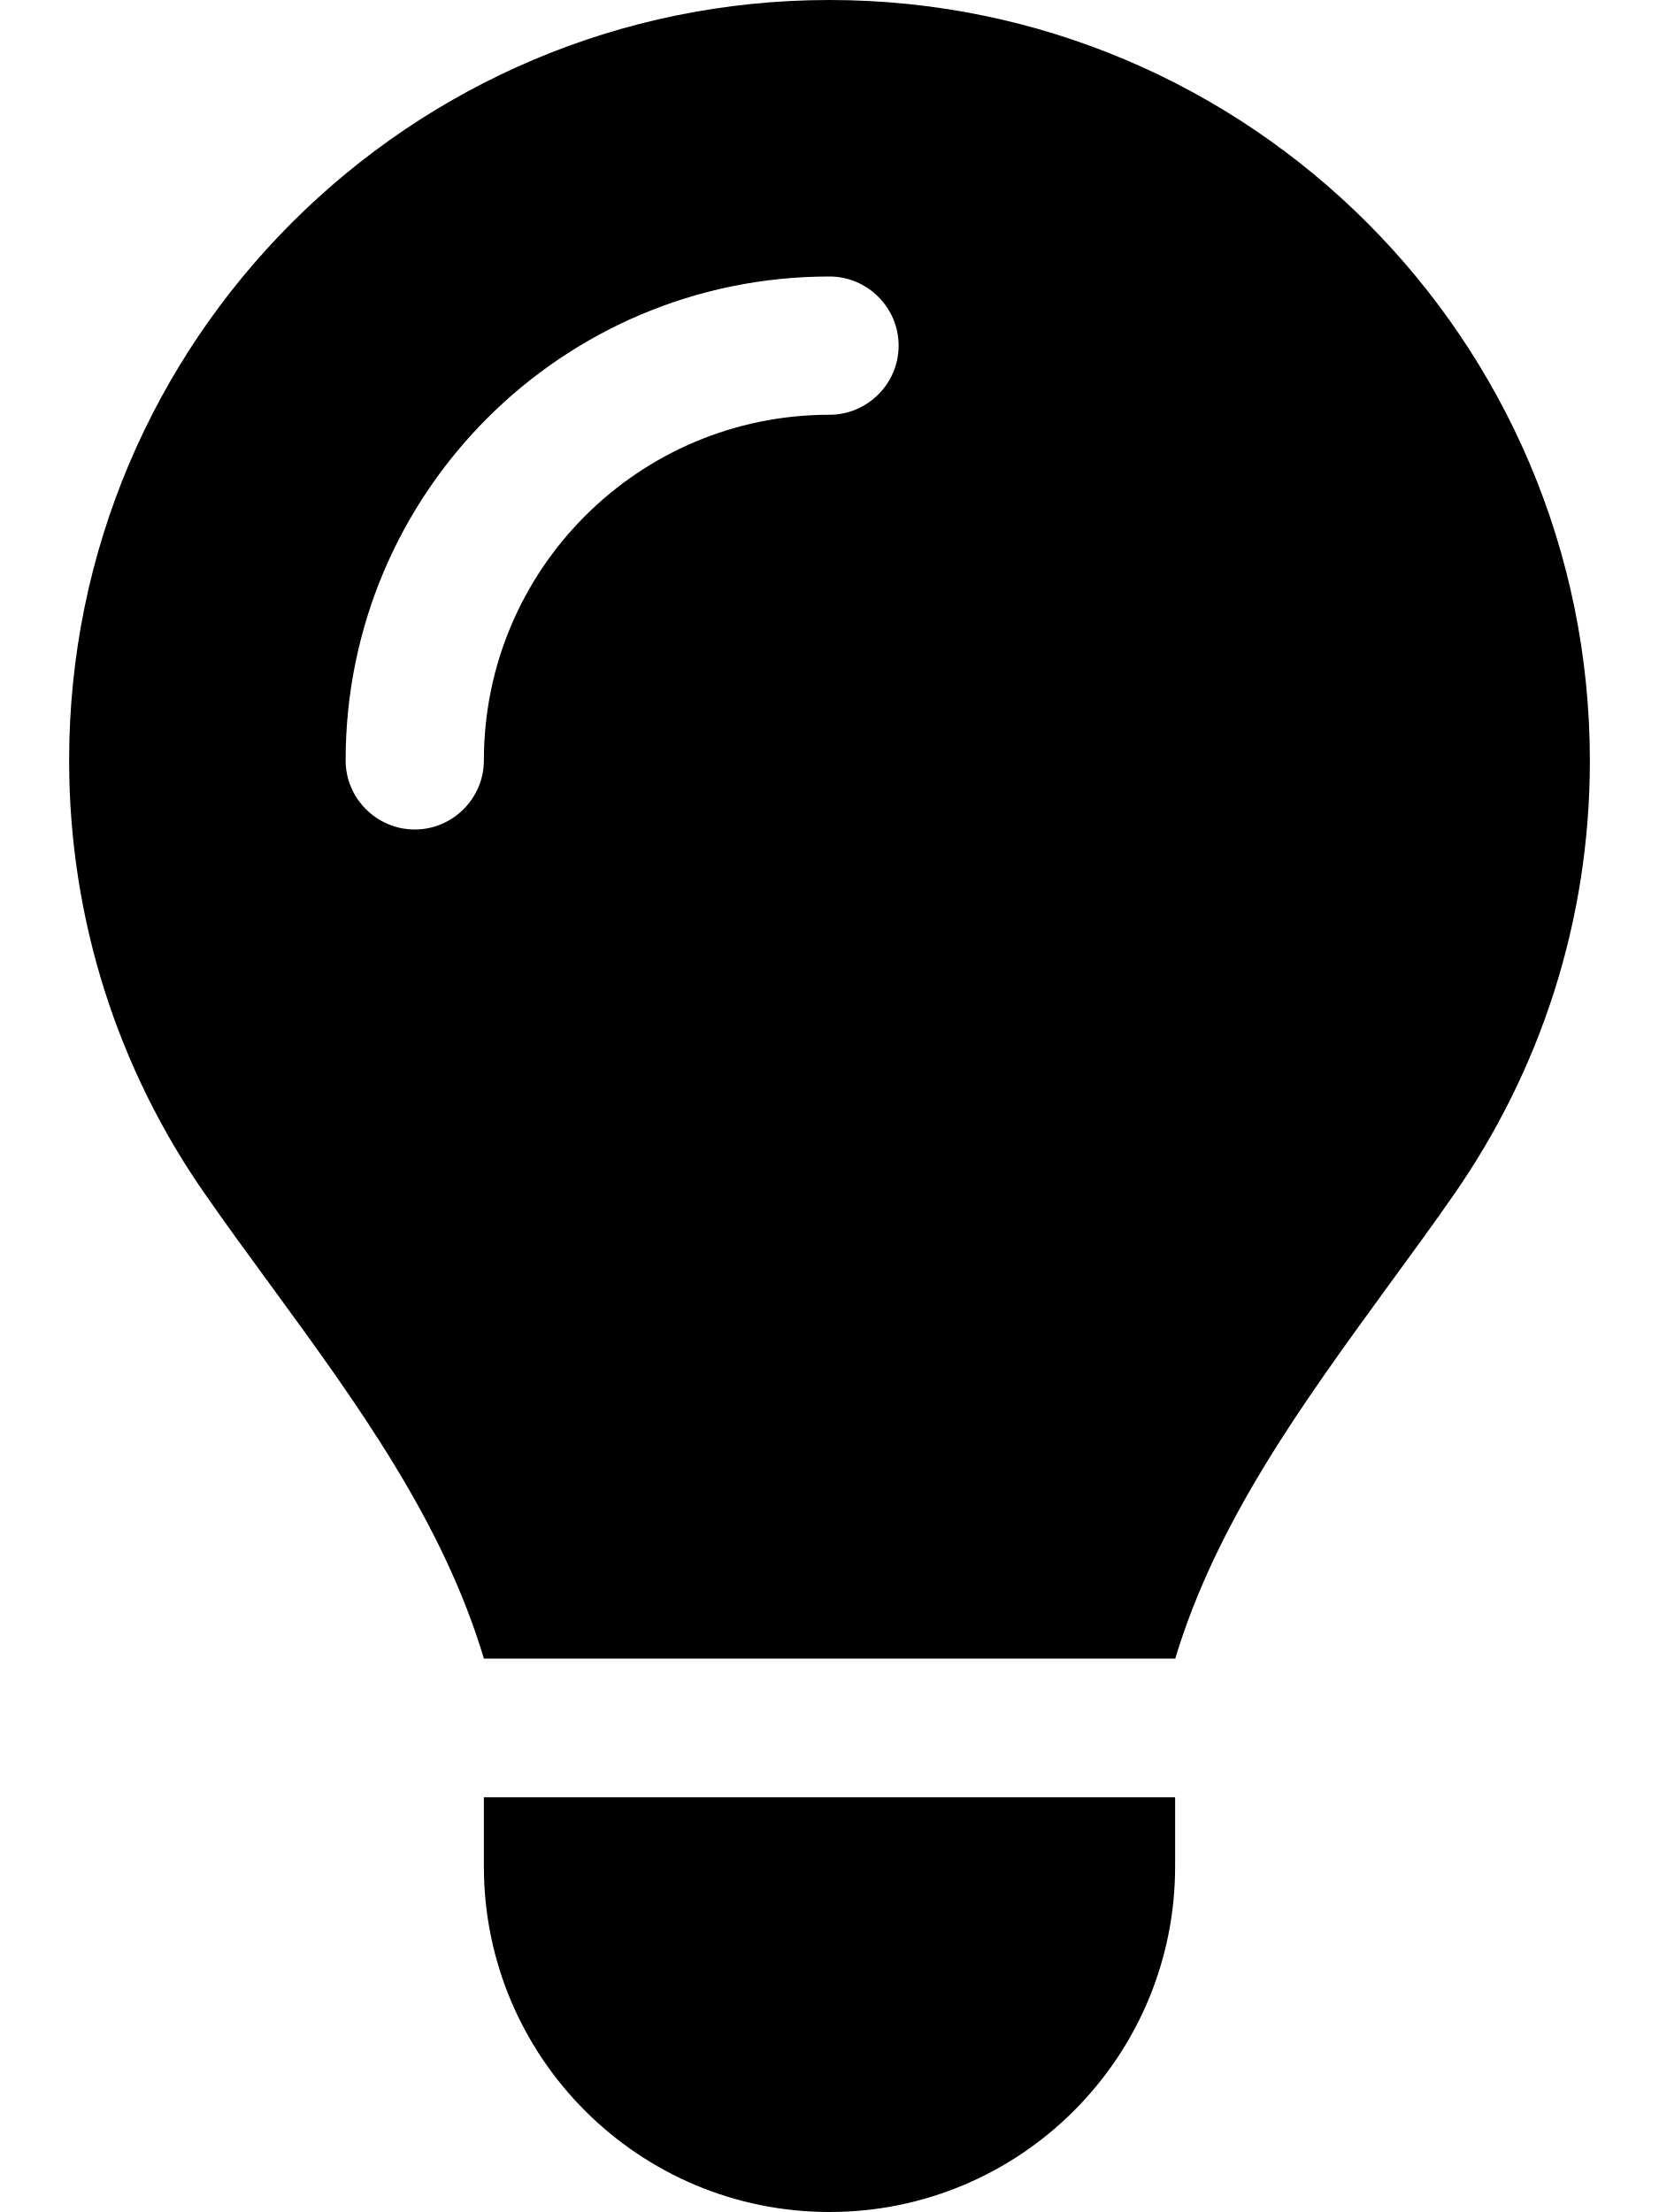
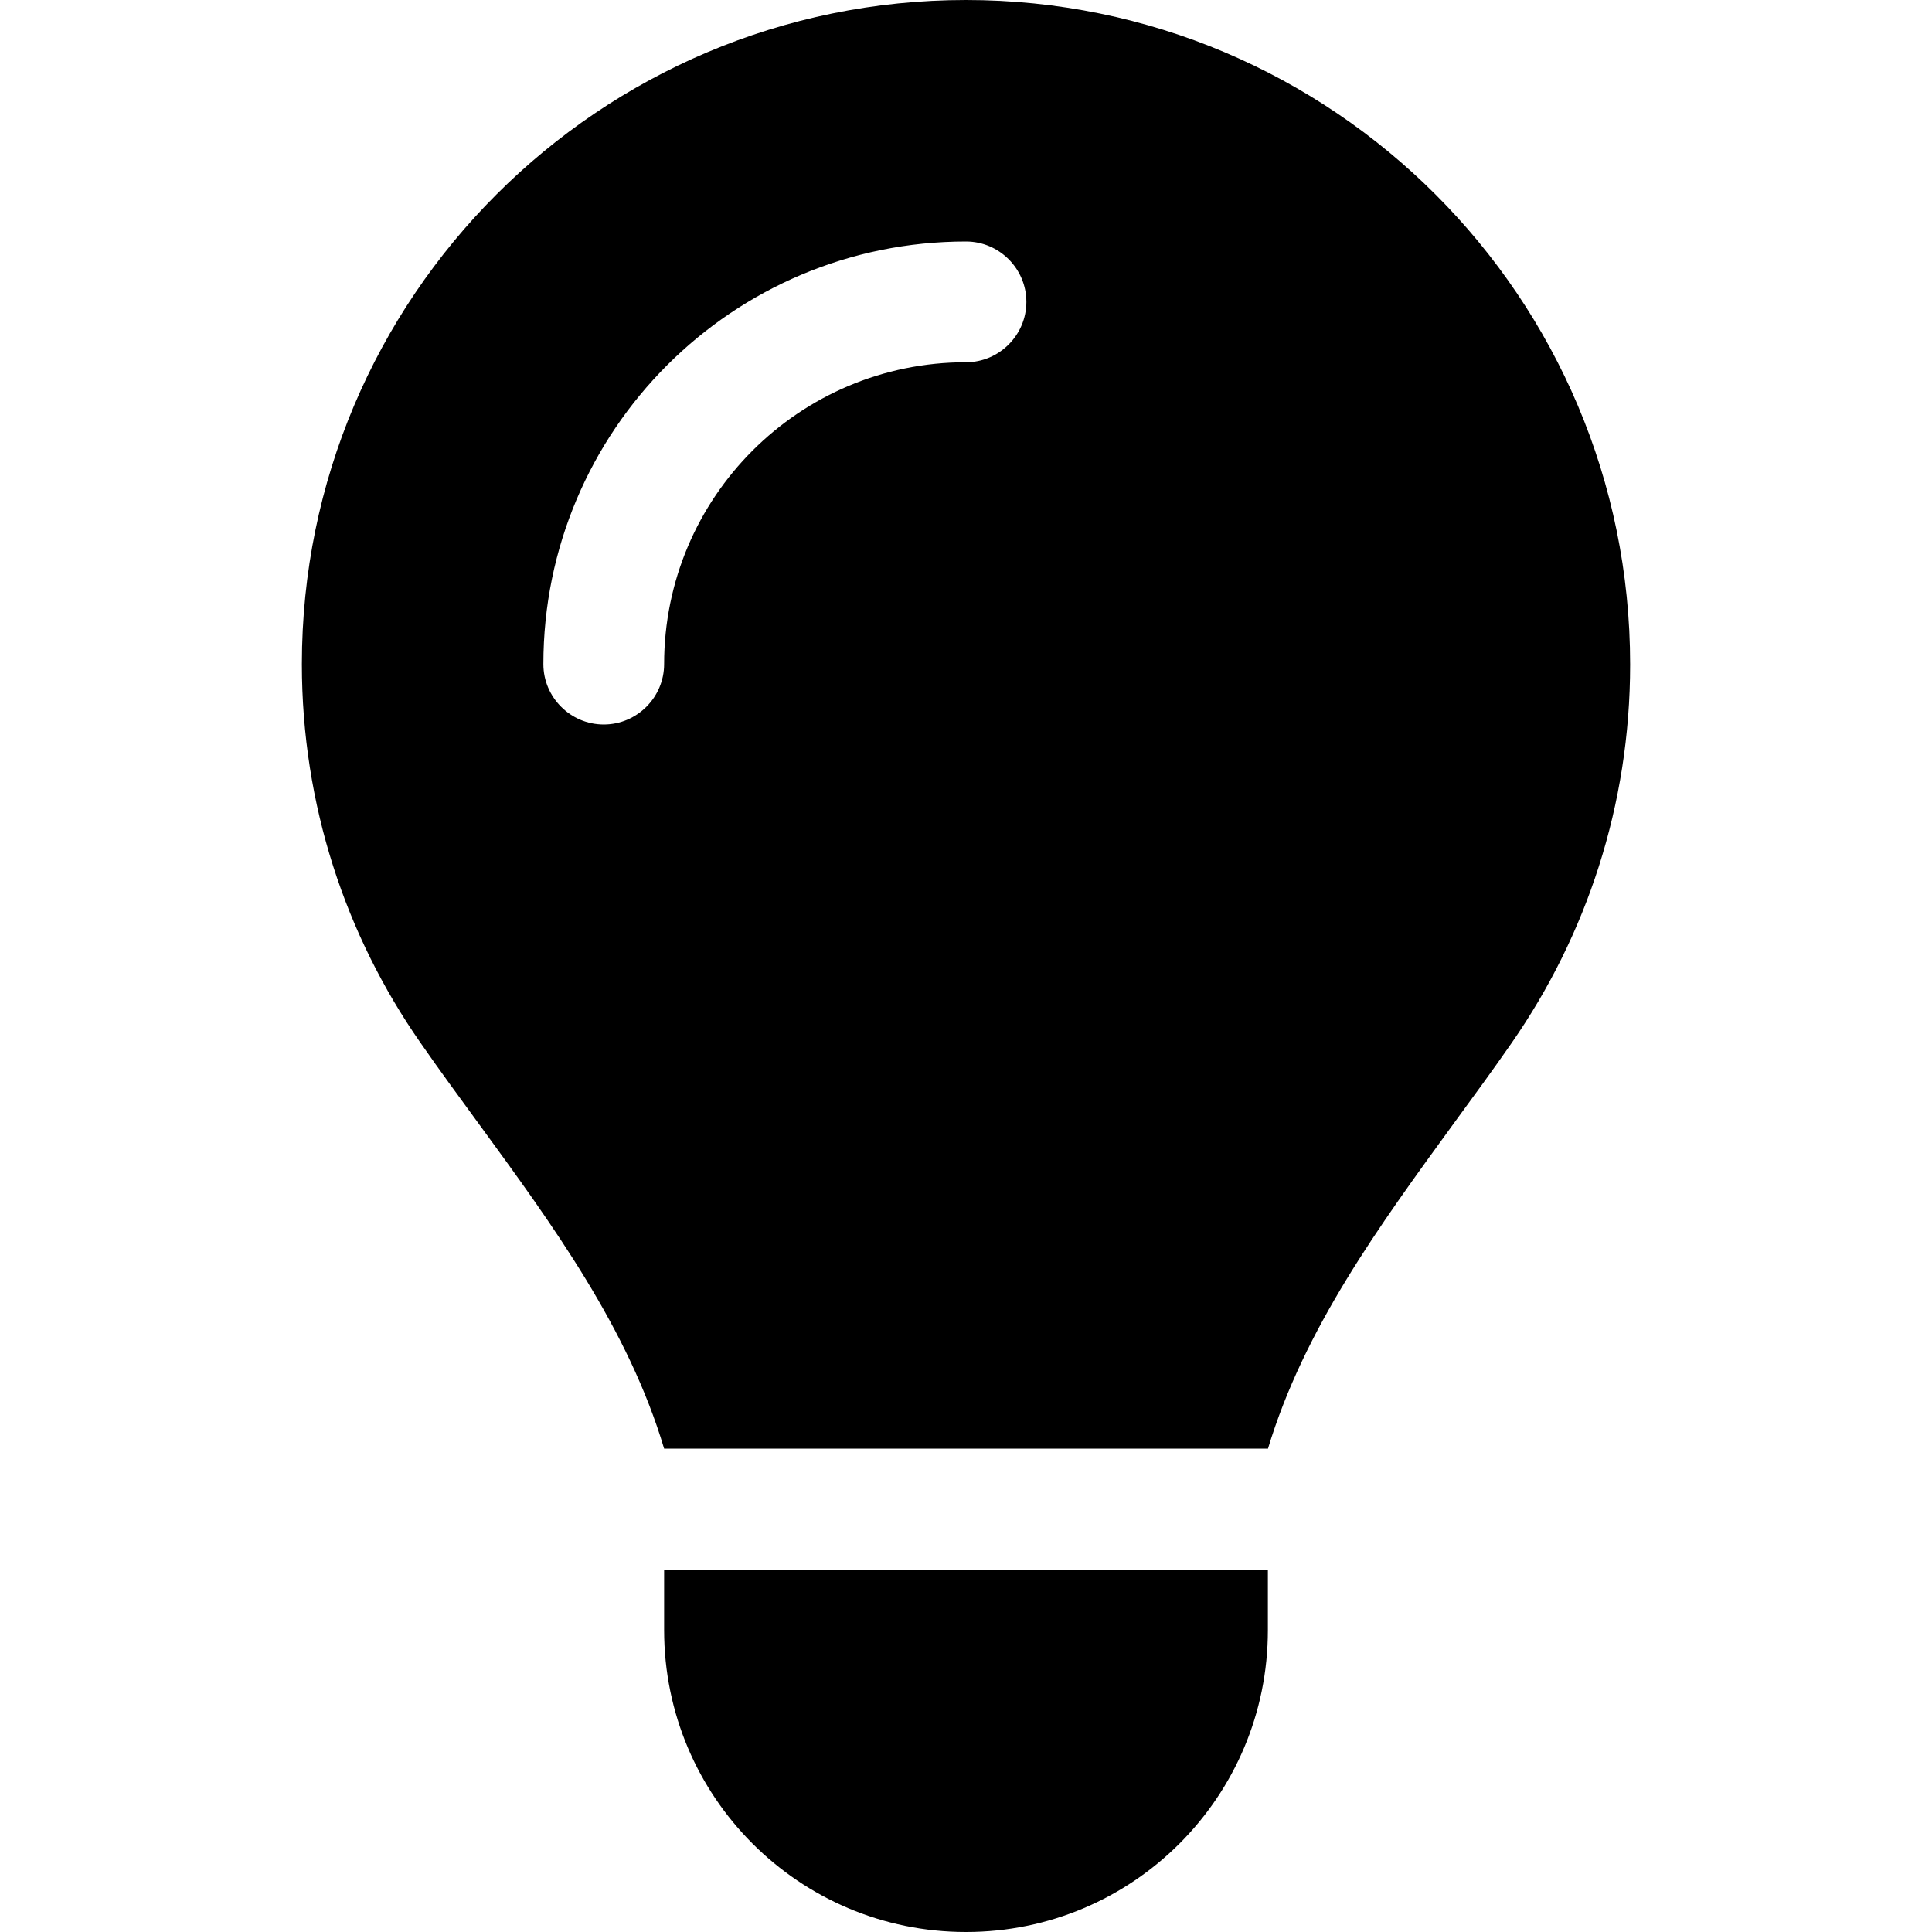
- <svg xmlns="http://www.w3.org/2000/svg" viewBox="0 0 384 512">
+ <svg xmlns="http://www.w3.org/2000/svg" width="16" height="16" viewBox="0 0 384 512">
  <path d="M272 384c9.6-31.9 29.5-59.1 49.2-86.2c0 0 0 0 0 0c5.2-7.1 10.4-14.2 15.4-21.4c19.8-28.5 31.4-63 31.4-100.3C368 78.8 289.2 0 192 0S16 78.8 16 176c0 37.3 11.6 71.9 31.4 100.3c5 7.2 10.2 14.3 15.4 21.4c0 0 0 0 0 0c19.8 27.1 39.7 54.4 49.2 86.2l160 0zM192 512c44.2 0 80-35.8 80-80l0-16-160 0 0 16c0 44.2 35.8 80 80 80zM112 176c0 8.8-7.2 16-16 16s-16-7.2-16-16c0-61.9 50.1-112 112-112c8.8 0 16 7.2 16 16s-7.2 16-16 16c-44.2 0-80 35.8-80 80z" />
</svg>
